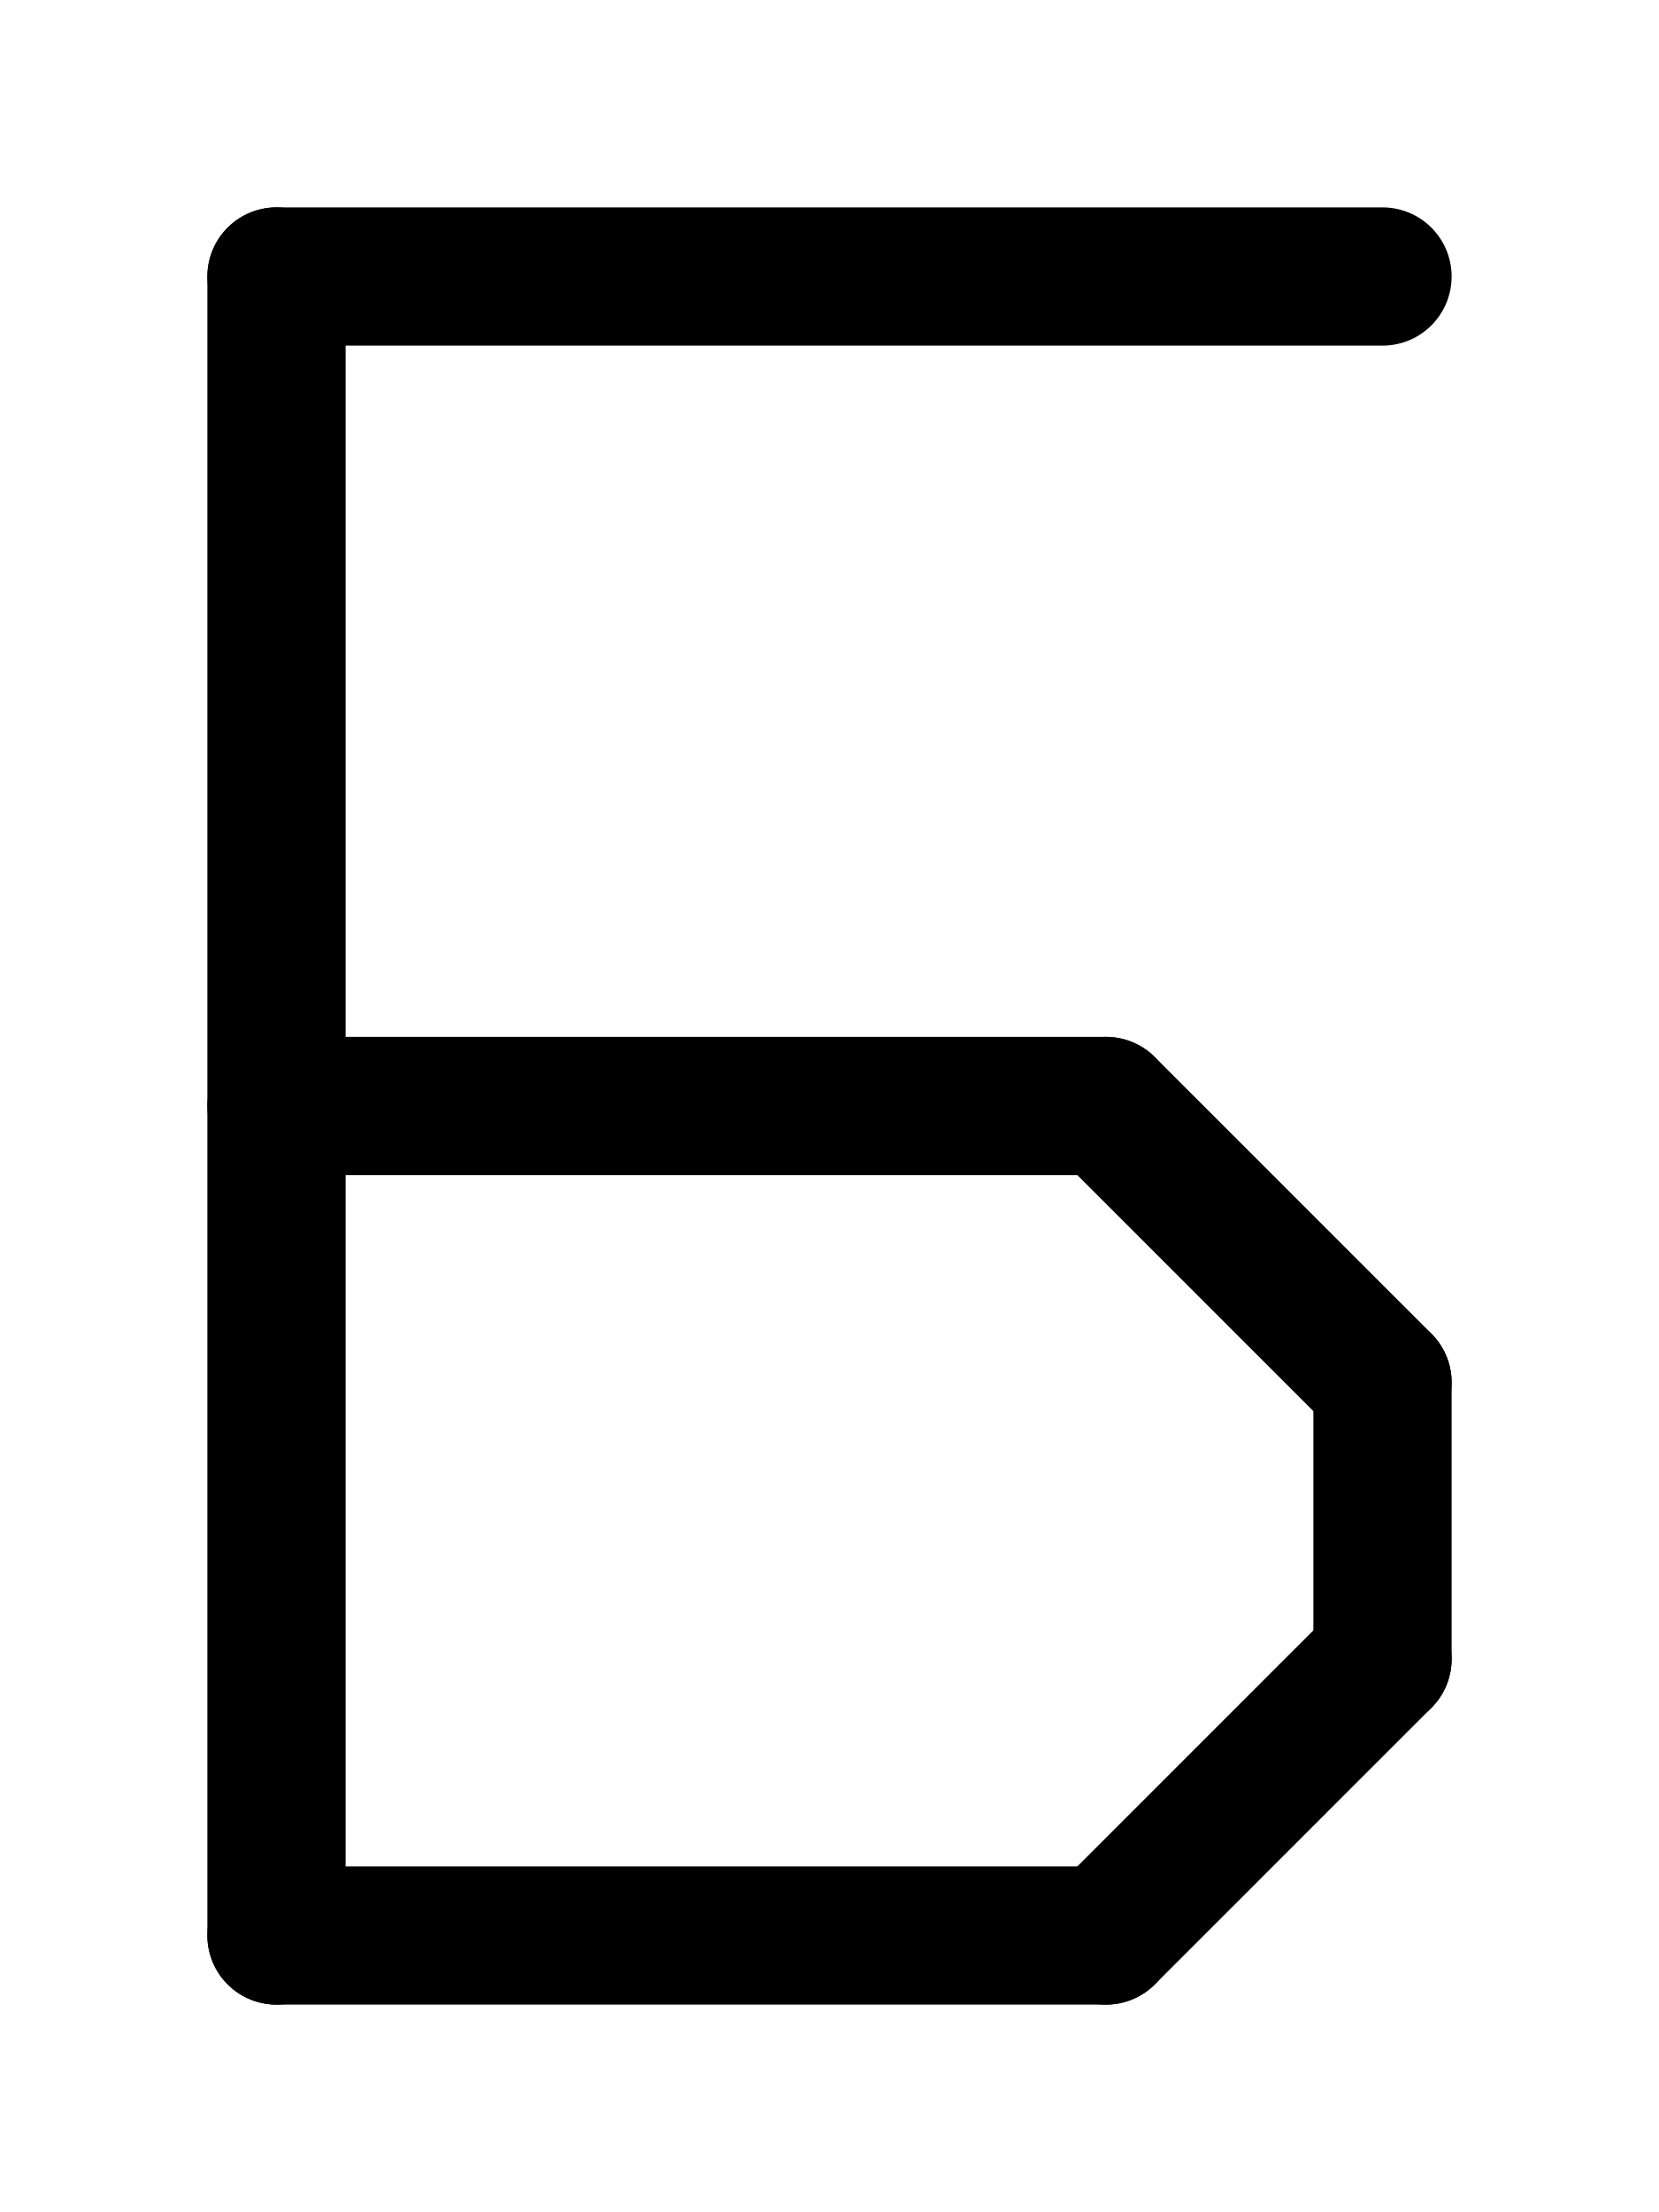
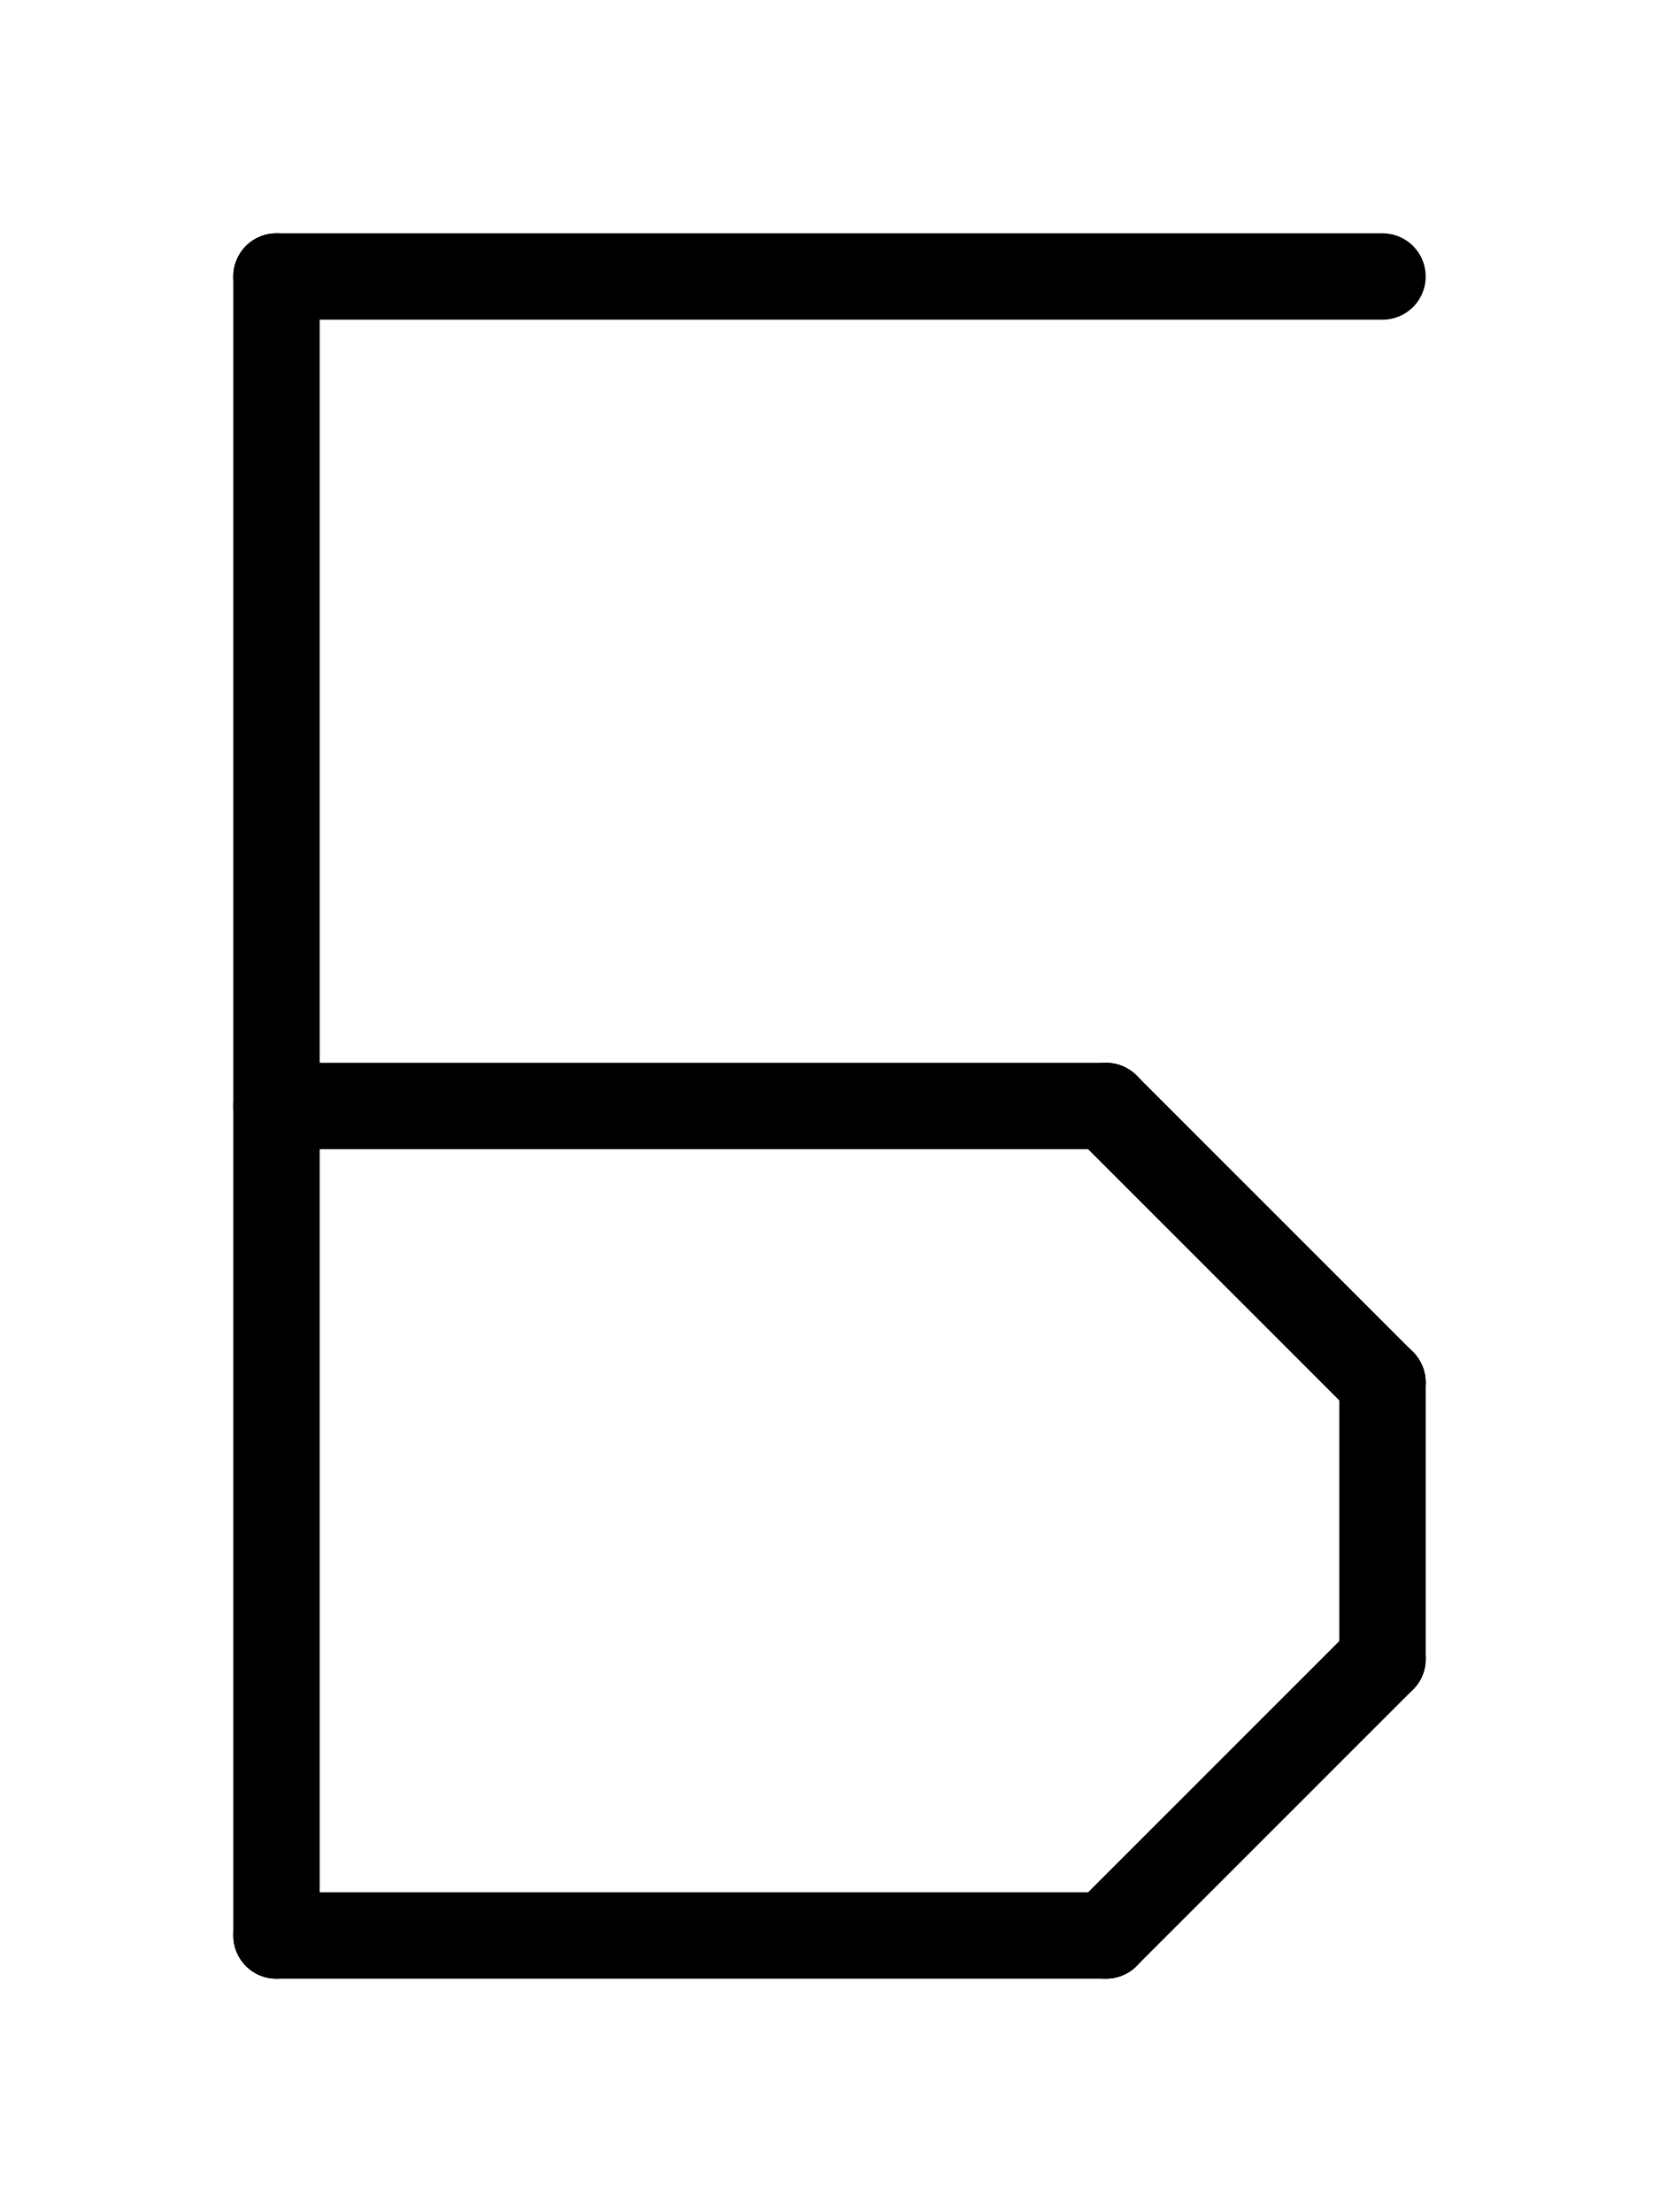
<svg xmlns="http://www.w3.org/2000/svg" viewBox="0 0 768 1024">
-   <path d="M 640 128 l -512 0" stroke-width="64" stroke-linecap="round" stroke="black" />
-   <path d="M 128 128 l 0 768" stroke-width="64" stroke-linecap="round" stroke="black" />
-   <path d="M 128 896 l 384 0" stroke-width="64" stroke-linecap="round" stroke="black" />
-   <path d="M 512 896 l 128 -128" stroke-width="64" stroke-linecap="round" stroke="black" />
-   <path d="M 640 768 l 0 -128" stroke-width="64" stroke-linecap="round" stroke="black" />
-   <path d="M 640 640 l -128 -128" stroke-width="64" stroke-linecap="round" stroke="black" />
-   <path d="M 512 512 l -384 0" stroke-width="64" stroke-linecap="round" stroke="black" />
+   <path d="M 640 128 l -512 0" stroke-width="40" stroke-linecap="round" stroke="black" />
+   <path d="M 128 128 l 0 768" stroke-width="40" stroke-linecap="round" stroke="black" />
+   <path d="M 128 896 l 384 0" stroke-width="40" stroke-linecap="round" stroke="black" />
+   <path d="M 512 896 l 128 -128" stroke-width="40" stroke-linecap="round" stroke="black" />
+   <path d="M 640 768 l 0 -128" stroke-width="40" stroke-linecap="round" stroke="black" />
+   <path d="M 640 640 l -128 -128" stroke-width="40" stroke-linecap="round" stroke="black" />
+   <path d="M 512 512 l -384 0" stroke-width="40" stroke-linecap="round" stroke="black" />
</svg>
